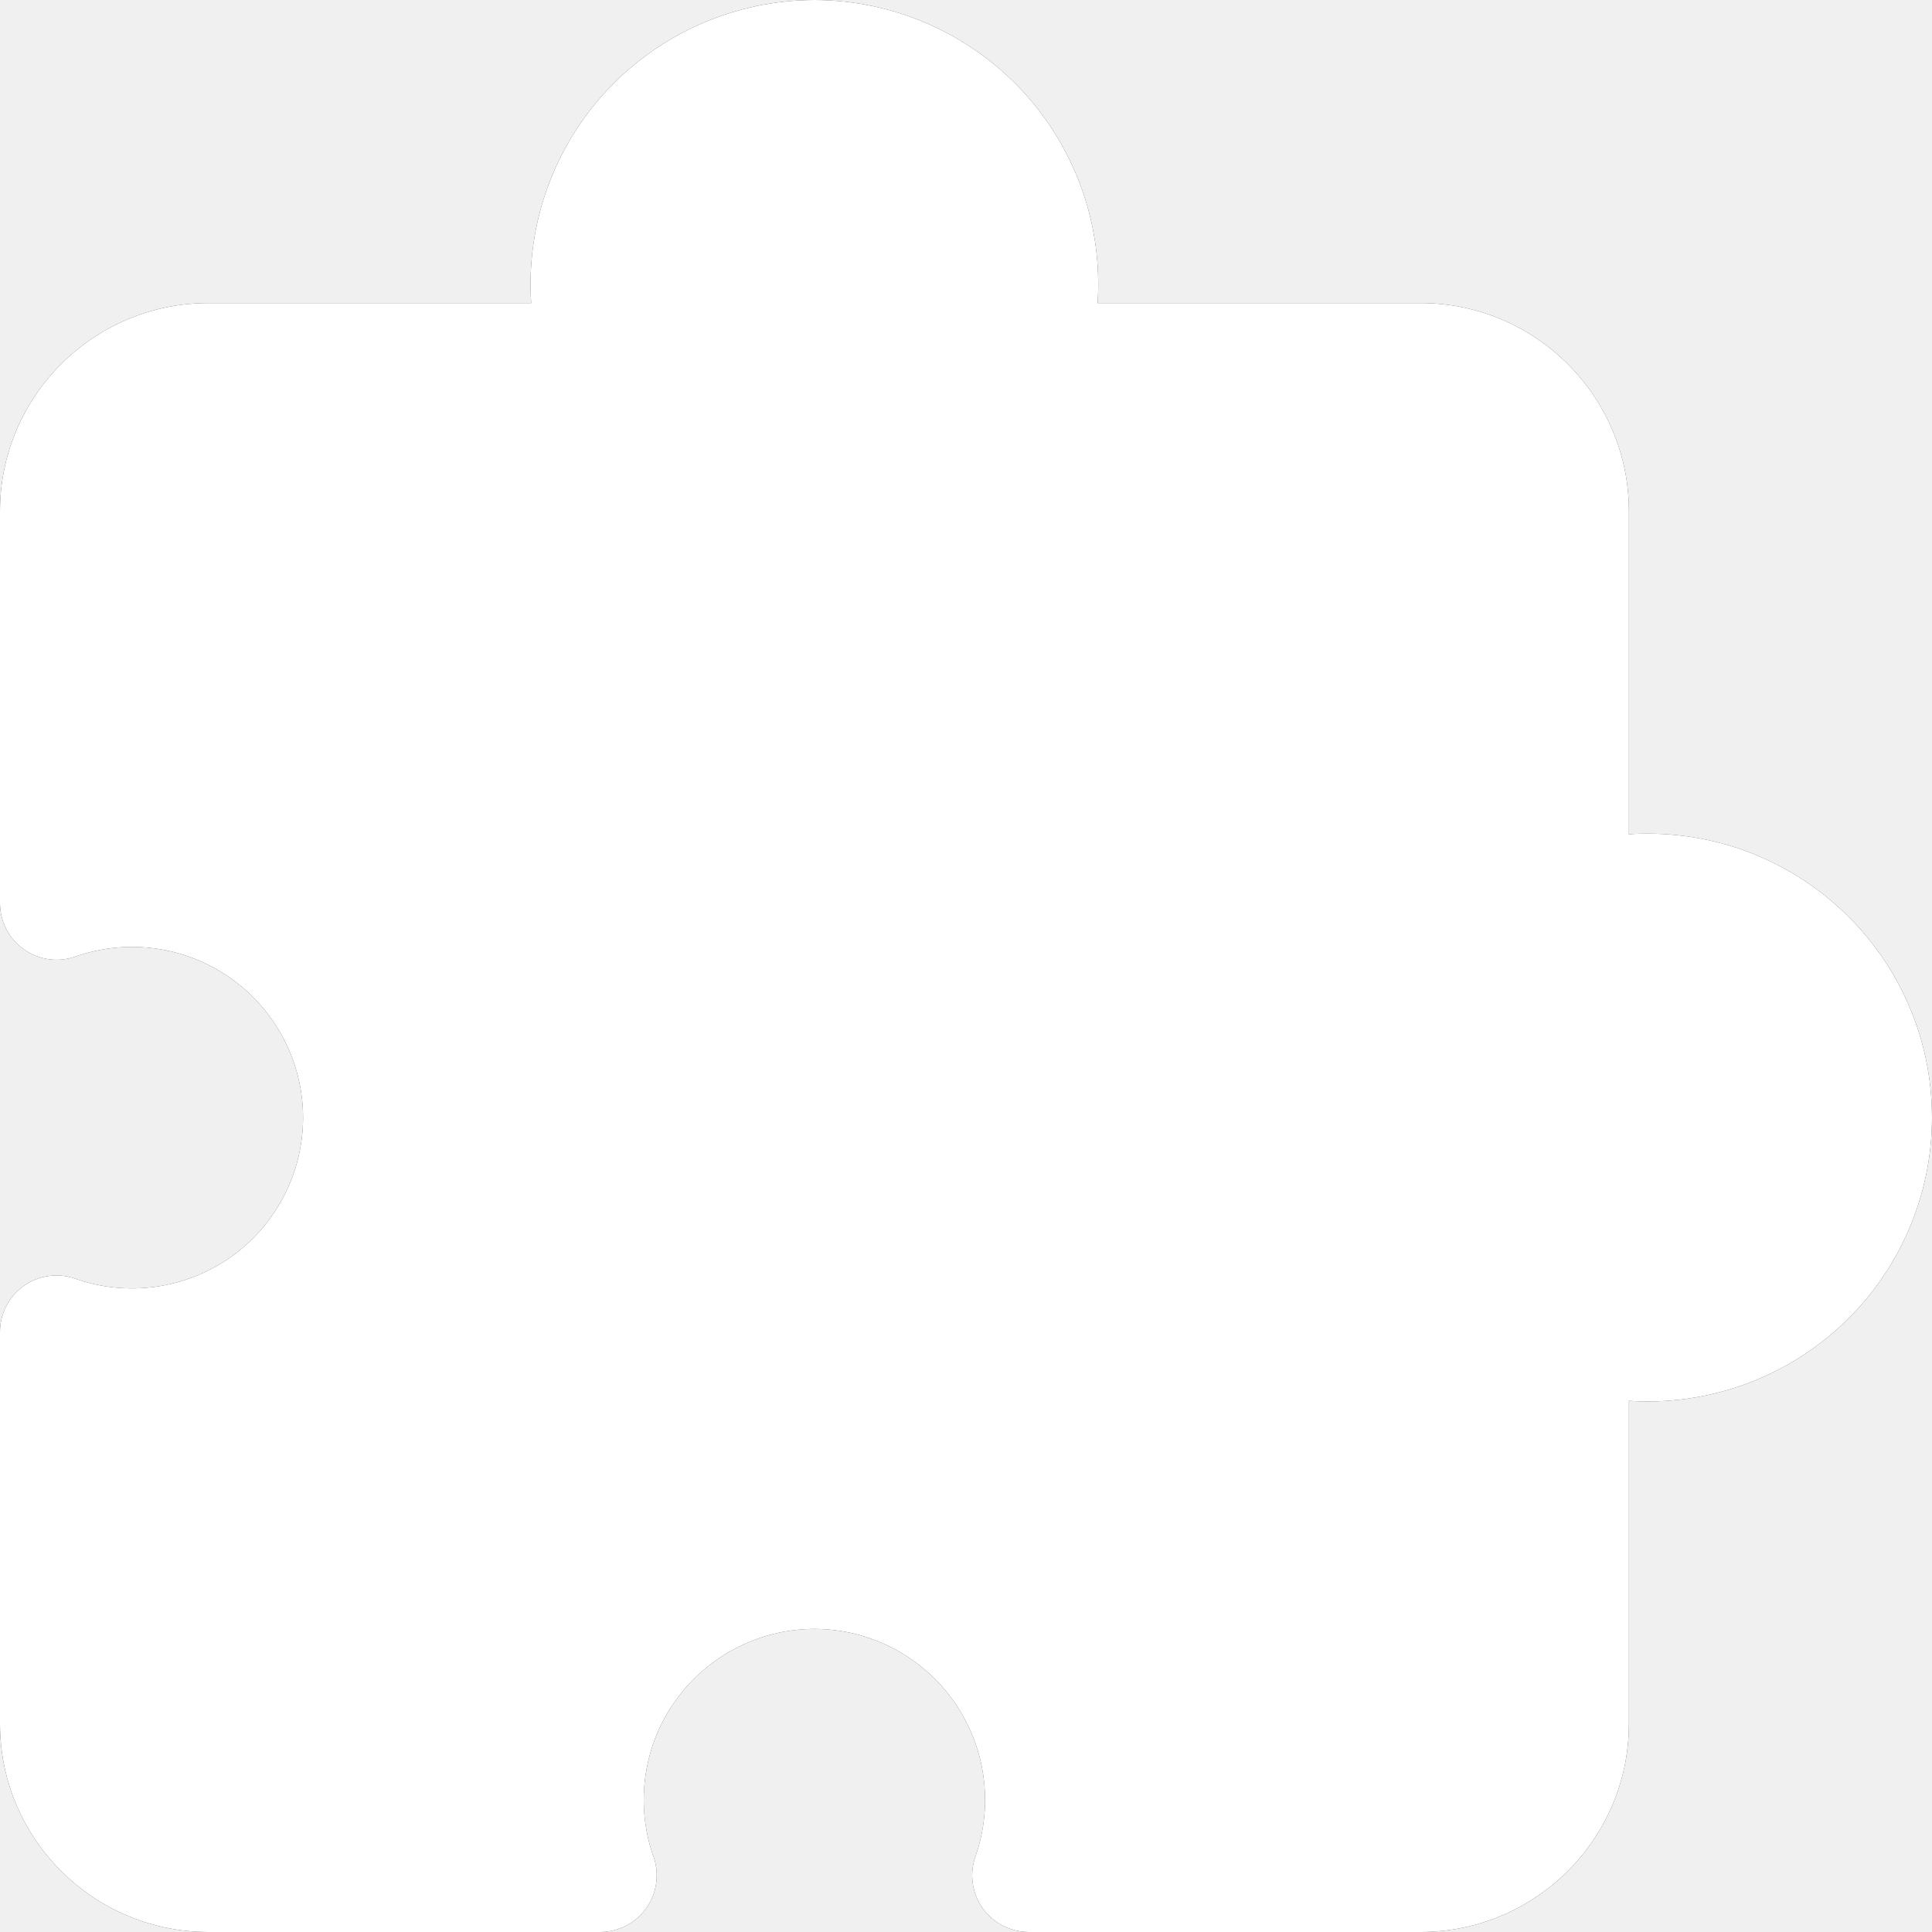
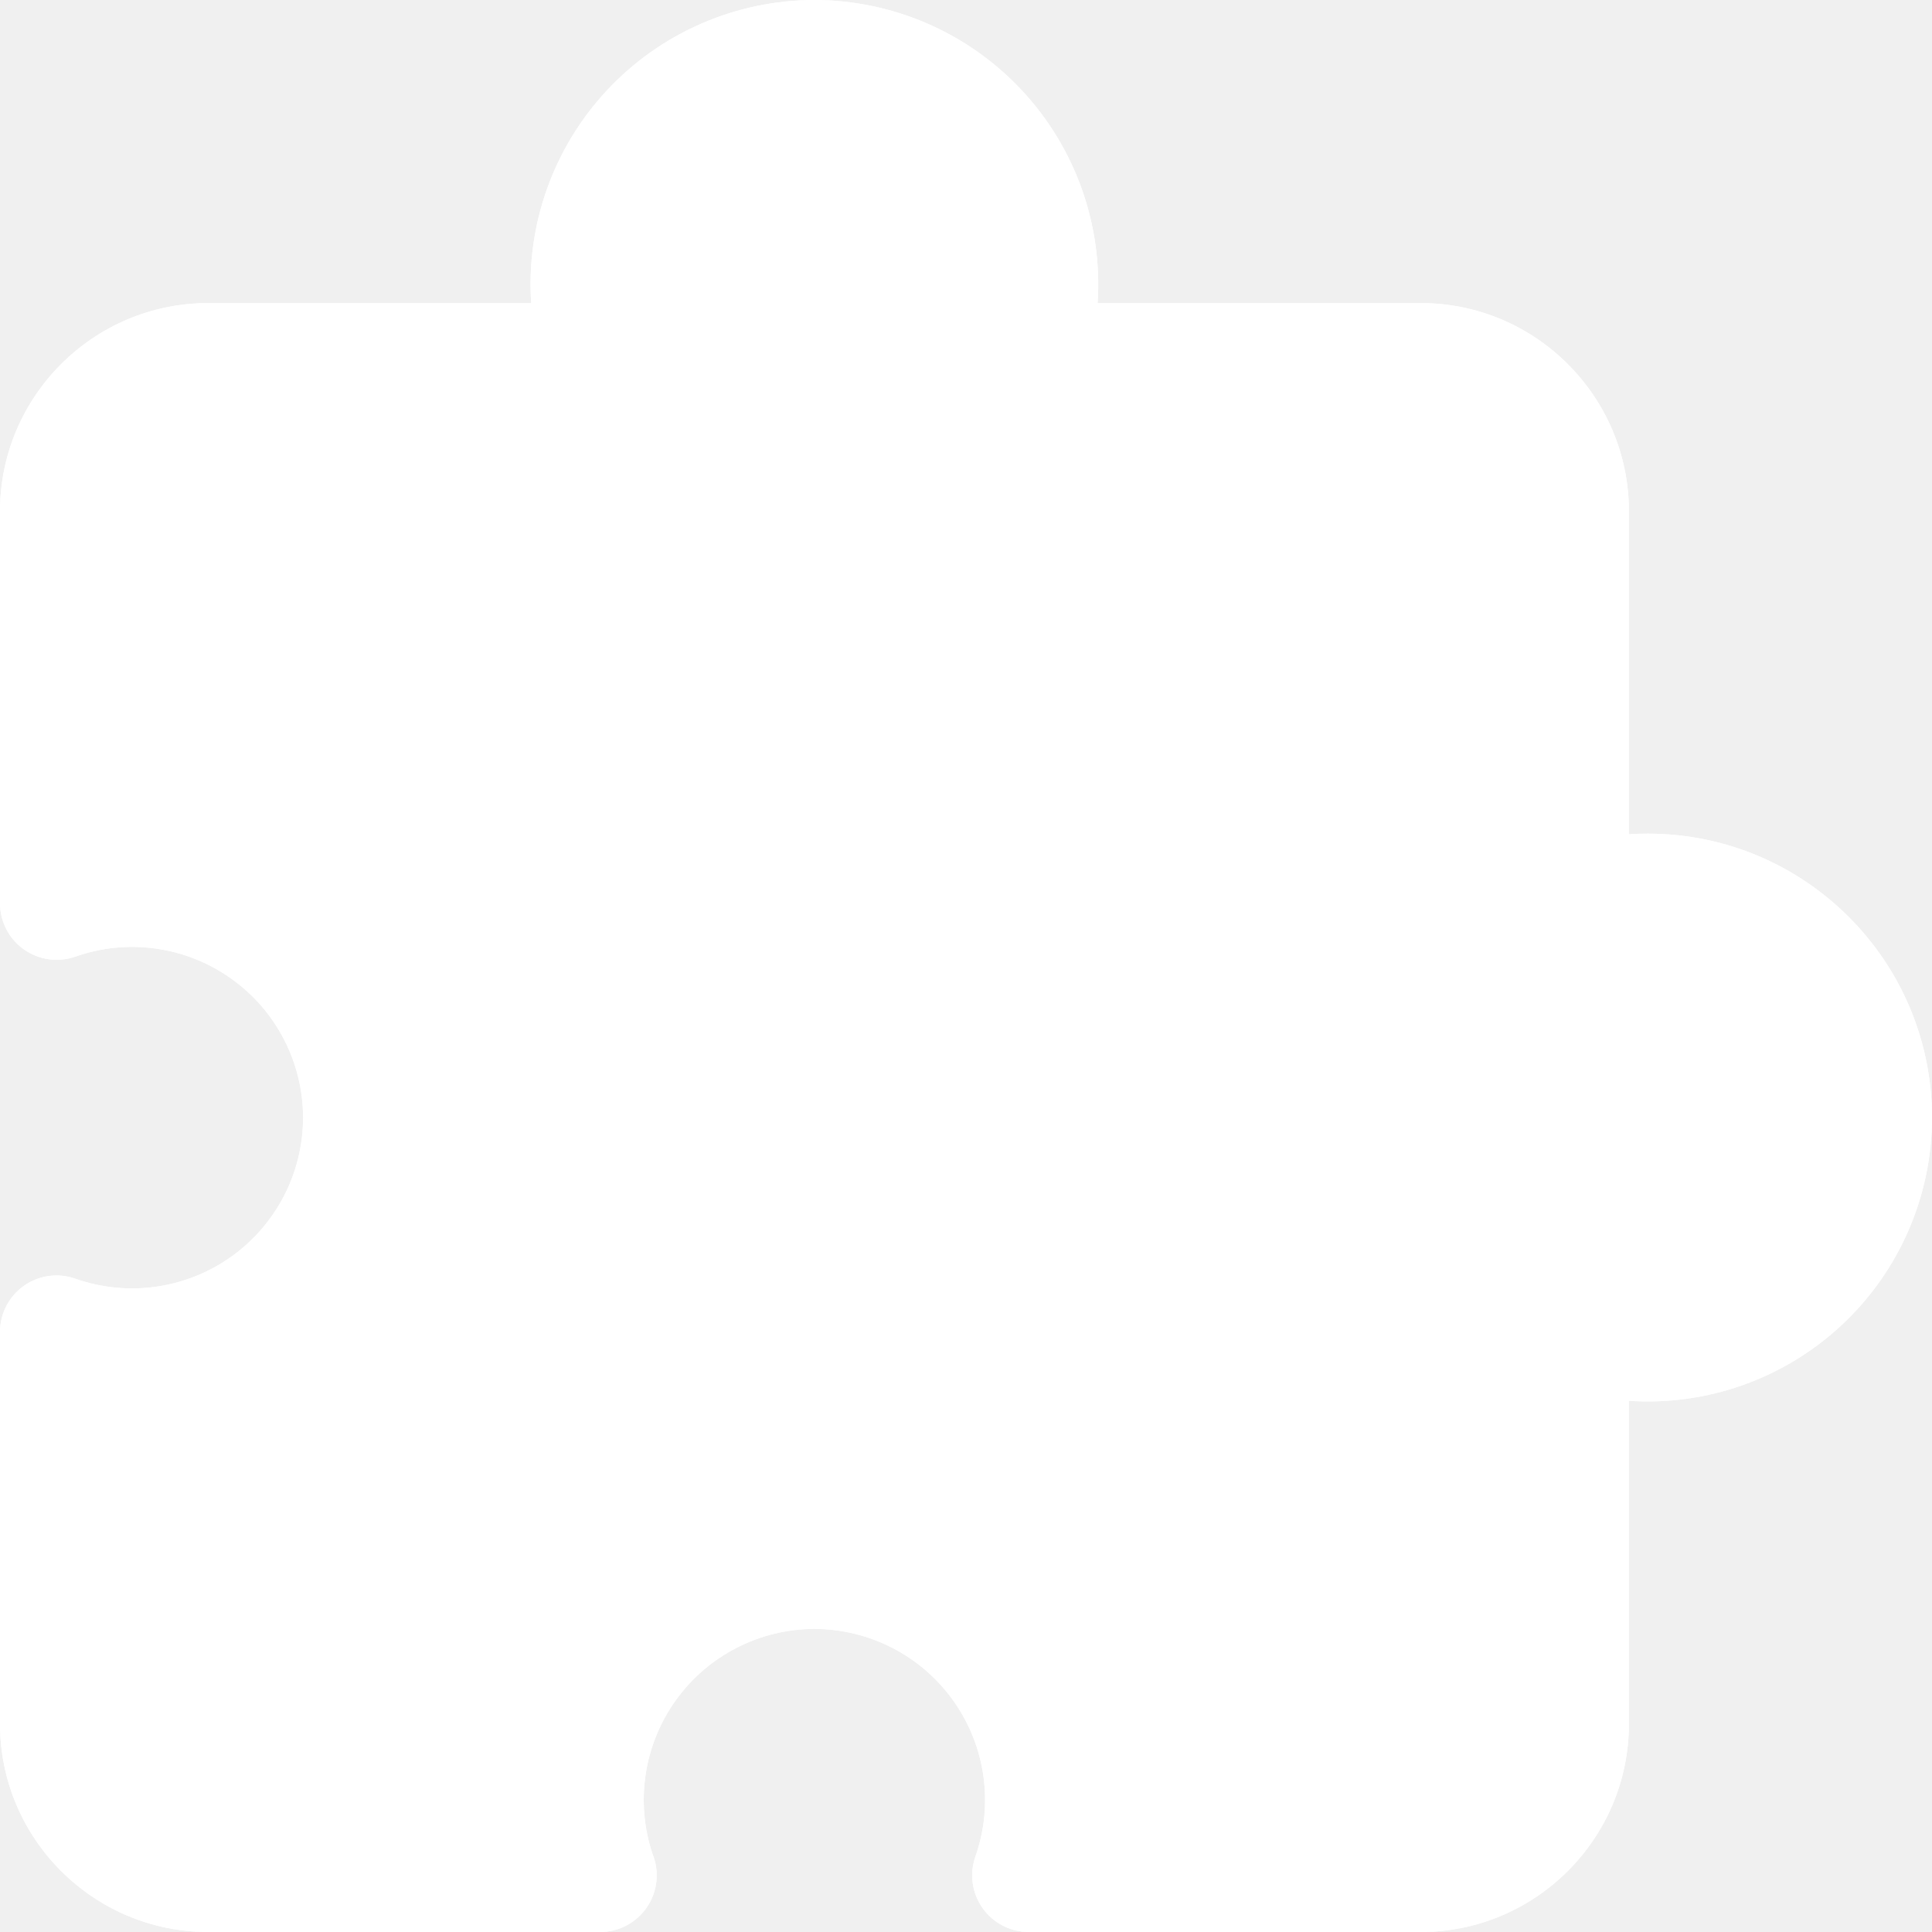
<svg xmlns="http://www.w3.org/2000/svg" width="16" height="16" viewBox="0 0 16 16">
-   <g fill="none" fill-rule="evenodd">
-     <path fill="#333" d="M13.648 6.904c-.053 0-.106.001-.158.005V4.234c0-.95-.774-1.724-1.724-1.724H9.09A2.354 2.354 0 0 0 6.745 0a2.354 2.354 0 0 0-2.346 2.51H1.724C.774 2.51 0 3.284 0 4.234V7.48a.469.469 0 0 0 .625.442A1.416 1.416 0 0 1 2.51 9.255 1.416 1.416 0 0 1 .625 10.59.468.468 0 0 0 0 11.03v3.246C0 15.226.773 16 1.724 16H4.97a.469.469 0 0 0 .434-.646 1.416 1.416 0 0 1 1.34-1.864 1.416 1.416 0 0 1 1.334 1.885.469.469 0 0 0 .442.625h3.246c.95 0 1.724-.773 1.724-1.724v-2.675A2.354 2.354 0 0 0 16 9.255a2.354 2.354 0 0 0-2.352-2.351zm0 3.765a1.41 1.41 0 0 1-.47-.08.468.468 0 0 0-.626.441v3.246a.787.787 0 0 1-.786.787H9.09a2.354 2.354 0 0 0-2.346-2.51 2.354 2.354 0 0 0-2.346 2.51H1.724a.787.787 0 0 1-.786-.787v-2.675a2.354 2.354 0 0 0 2.51-2.346A2.354 2.354 0 0 0 .938 6.91V4.234c0-.433.352-.786.786-.786h3.245a.468.468 0 0 0 .442-.625A1.416 1.416 0 0 1 6.744.938a1.416 1.416 0 0 1 1.334 1.885.469.469 0 0 0 .442.625h3.246c.433 0 .786.353.786.786V7.48a.469.469 0 0 0 .625.442 1.416 1.416 0 0 1 1.885 1.333c0 .78-.634 1.414-1.414 1.414z" />
-     <path fill="#FFF" d="M13.648 6.904c-.053 0-.106.001-.158.005V4.234c0-.95-.774-1.724-1.724-1.724H9.09A2.354 2.354 0 0 0 6.745 0a2.354 2.354 0 0 0-2.346 2.51H1.724C.774 2.51 0 3.284 0 4.234V7.48a.469.469 0 0 0 .625.442A1.416 1.416 0 0 1 2.51 9.255 1.416 1.416 0 0 1 .625 10.59.468.468 0 0 0 0 11.03v3.246C0 15.226.773 16 1.724 16H4.97a.469.469 0 0 0 .434-.646 1.416 1.416 0 0 1 1.34-1.864 1.416 1.416 0 0 1 1.334 1.885.469.469 0 0 0 .442.625h3.246c.95 0 1.724-.773 1.724-1.724v-2.675A2.354 2.354 0 0 0 16 9.255a2.354 2.354 0 0 0-2.352-2.351z" />
+   <g fill="#fff" fill-rule="evenodd">
+     <path stroke="none" d="M13.648 6.904c-.053 0-.106.001-.158.005V4.234c0-.95-.774-1.724-1.724-1.724H9.09A2.354 2.354 0 0 0 6.745 0a2.354 2.354 0 0 0-2.346 2.51H1.724C.774 2.51 0 3.284 0 4.234V7.48a.469.469 0 0 0 .625.442A1.416 1.416 0 0 1 2.51 9.255 1.416 1.416 0 0 1 .625 10.59.468.468 0 0 0 0 11.03v3.246C0 15.226.773 16 1.724 16H4.97a.469.469 0 0 0 .434-.646 1.416 1.416 0 0 1 1.34-1.864 1.416 1.416 0 0 1 1.334 1.885.469.469 0 0 0 .442.625h3.246c.95 0 1.724-.773 1.724-1.724v-2.675A2.354 2.354 0 0 0 16 9.255a2.354 2.354 0 0 0-2.352-2.351zm0 3.765a1.41 1.41 0 0 1-.47-.08.468.468 0 0 0-.626.441v3.246a.787.787 0 0 1-.786.787H9.09a2.354 2.354 0 0 0-2.346-2.51 2.354 2.354 0 0 0-2.346 2.51H1.724a.787.787 0 0 1-.786-.787v-2.675a2.354 2.354 0 0 0 2.51-2.346A2.354 2.354 0 0 0 .938 6.91V4.234c0-.433.352-.786.786-.786h3.245a.468.468 0 0 0 .442-.625A1.416 1.416 0 0 1 6.744.938a1.416 1.416 0 0 1 1.334 1.885.469.469 0 0 0 .442.625h3.246c.433 0 .786.353.786.786V7.48a.469.469 0 0 0 .625.442 1.416 1.416 0 0 1 1.885 1.333c0 .78-.634 1.414-1.414 1.414z" />
+     <path stroke="none" d="M13.648 6.904c-.053 0-.106.001-.158.005V4.234c0-.95-.774-1.724-1.724-1.724H9.09A2.354 2.354 0 0 0 6.745 0a2.354 2.354 0 0 0-2.346 2.51H1.724C.774 2.51 0 3.284 0 4.234V7.48a.469.469 0 0 0 .625.442A1.416 1.416 0 0 1 2.51 9.255 1.416 1.416 0 0 1 .625 10.59.468.468 0 0 0 0 11.03v3.246C0 15.226.773 16 1.724 16H4.97a.469.469 0 0 0 .434-.646 1.416 1.416 0 0 1 1.34-1.864 1.416 1.416 0 0 1 1.334 1.885.469.469 0 0 0 .442.625h3.246c.95 0 1.724-.773 1.724-1.724v-2.675A2.354 2.354 0 0 0 16 9.255a2.354 2.354 0 0 0-2.352-2.351z" />
  </g>
</svg>
